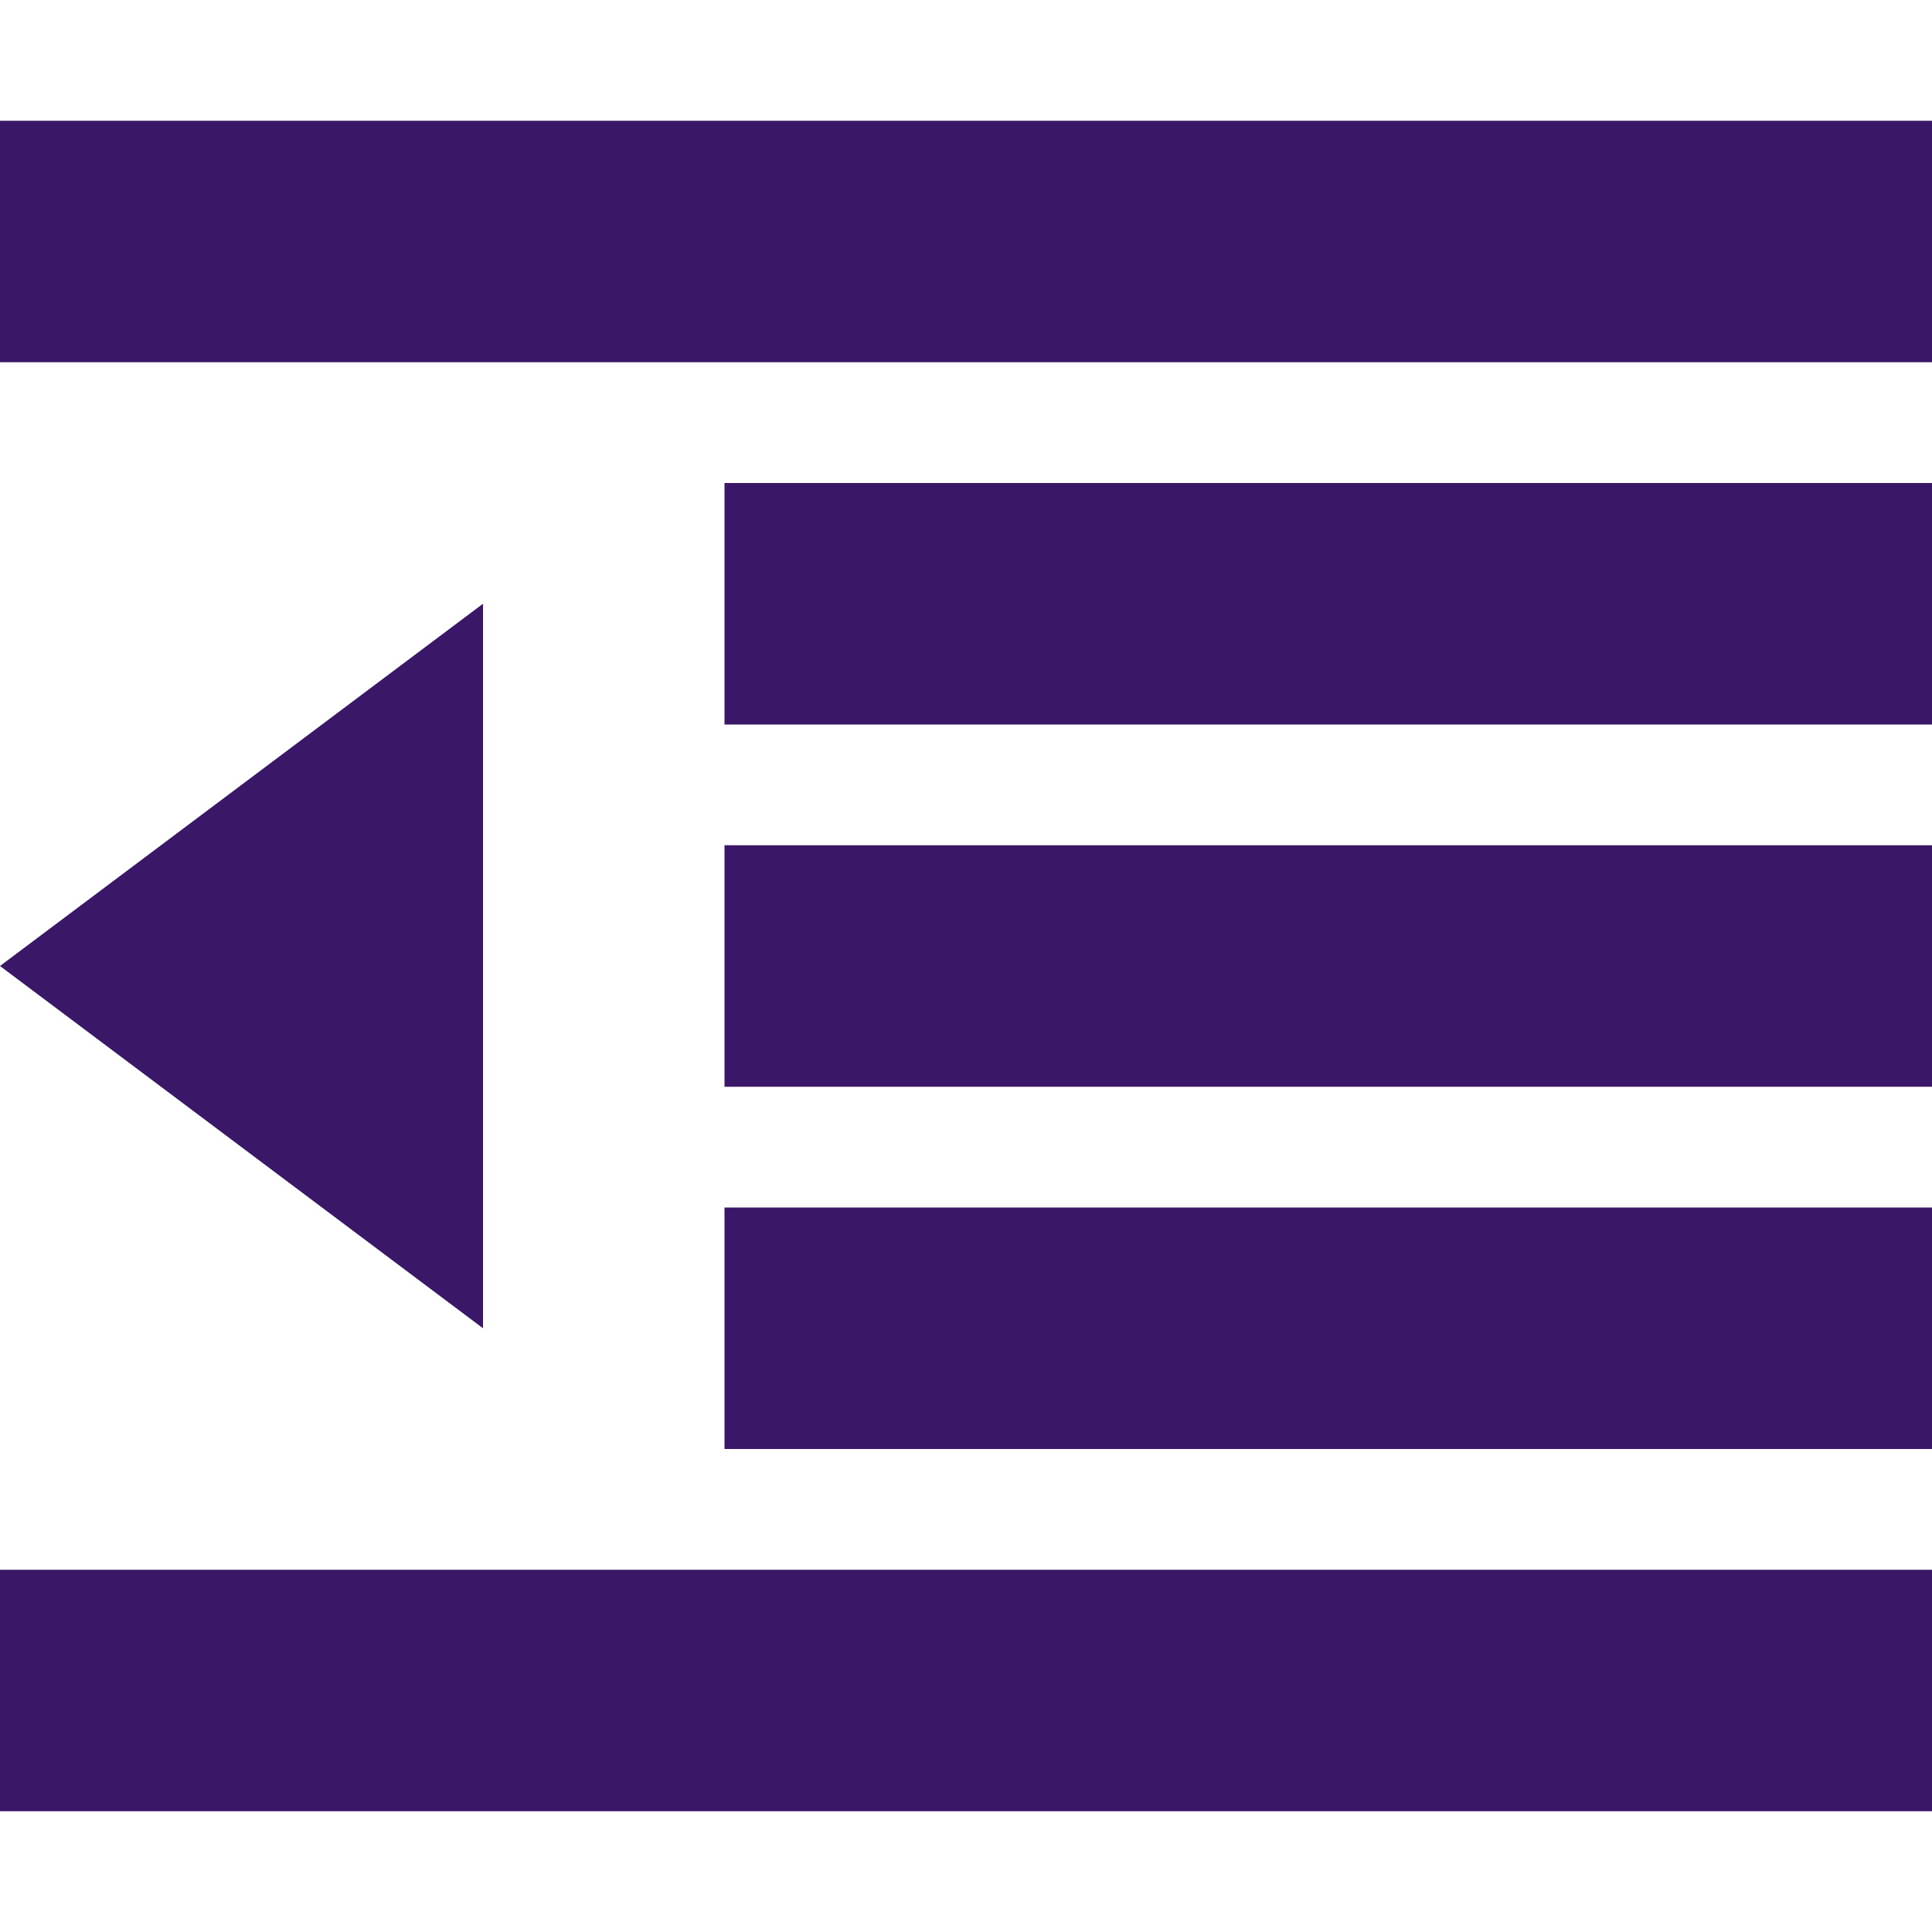
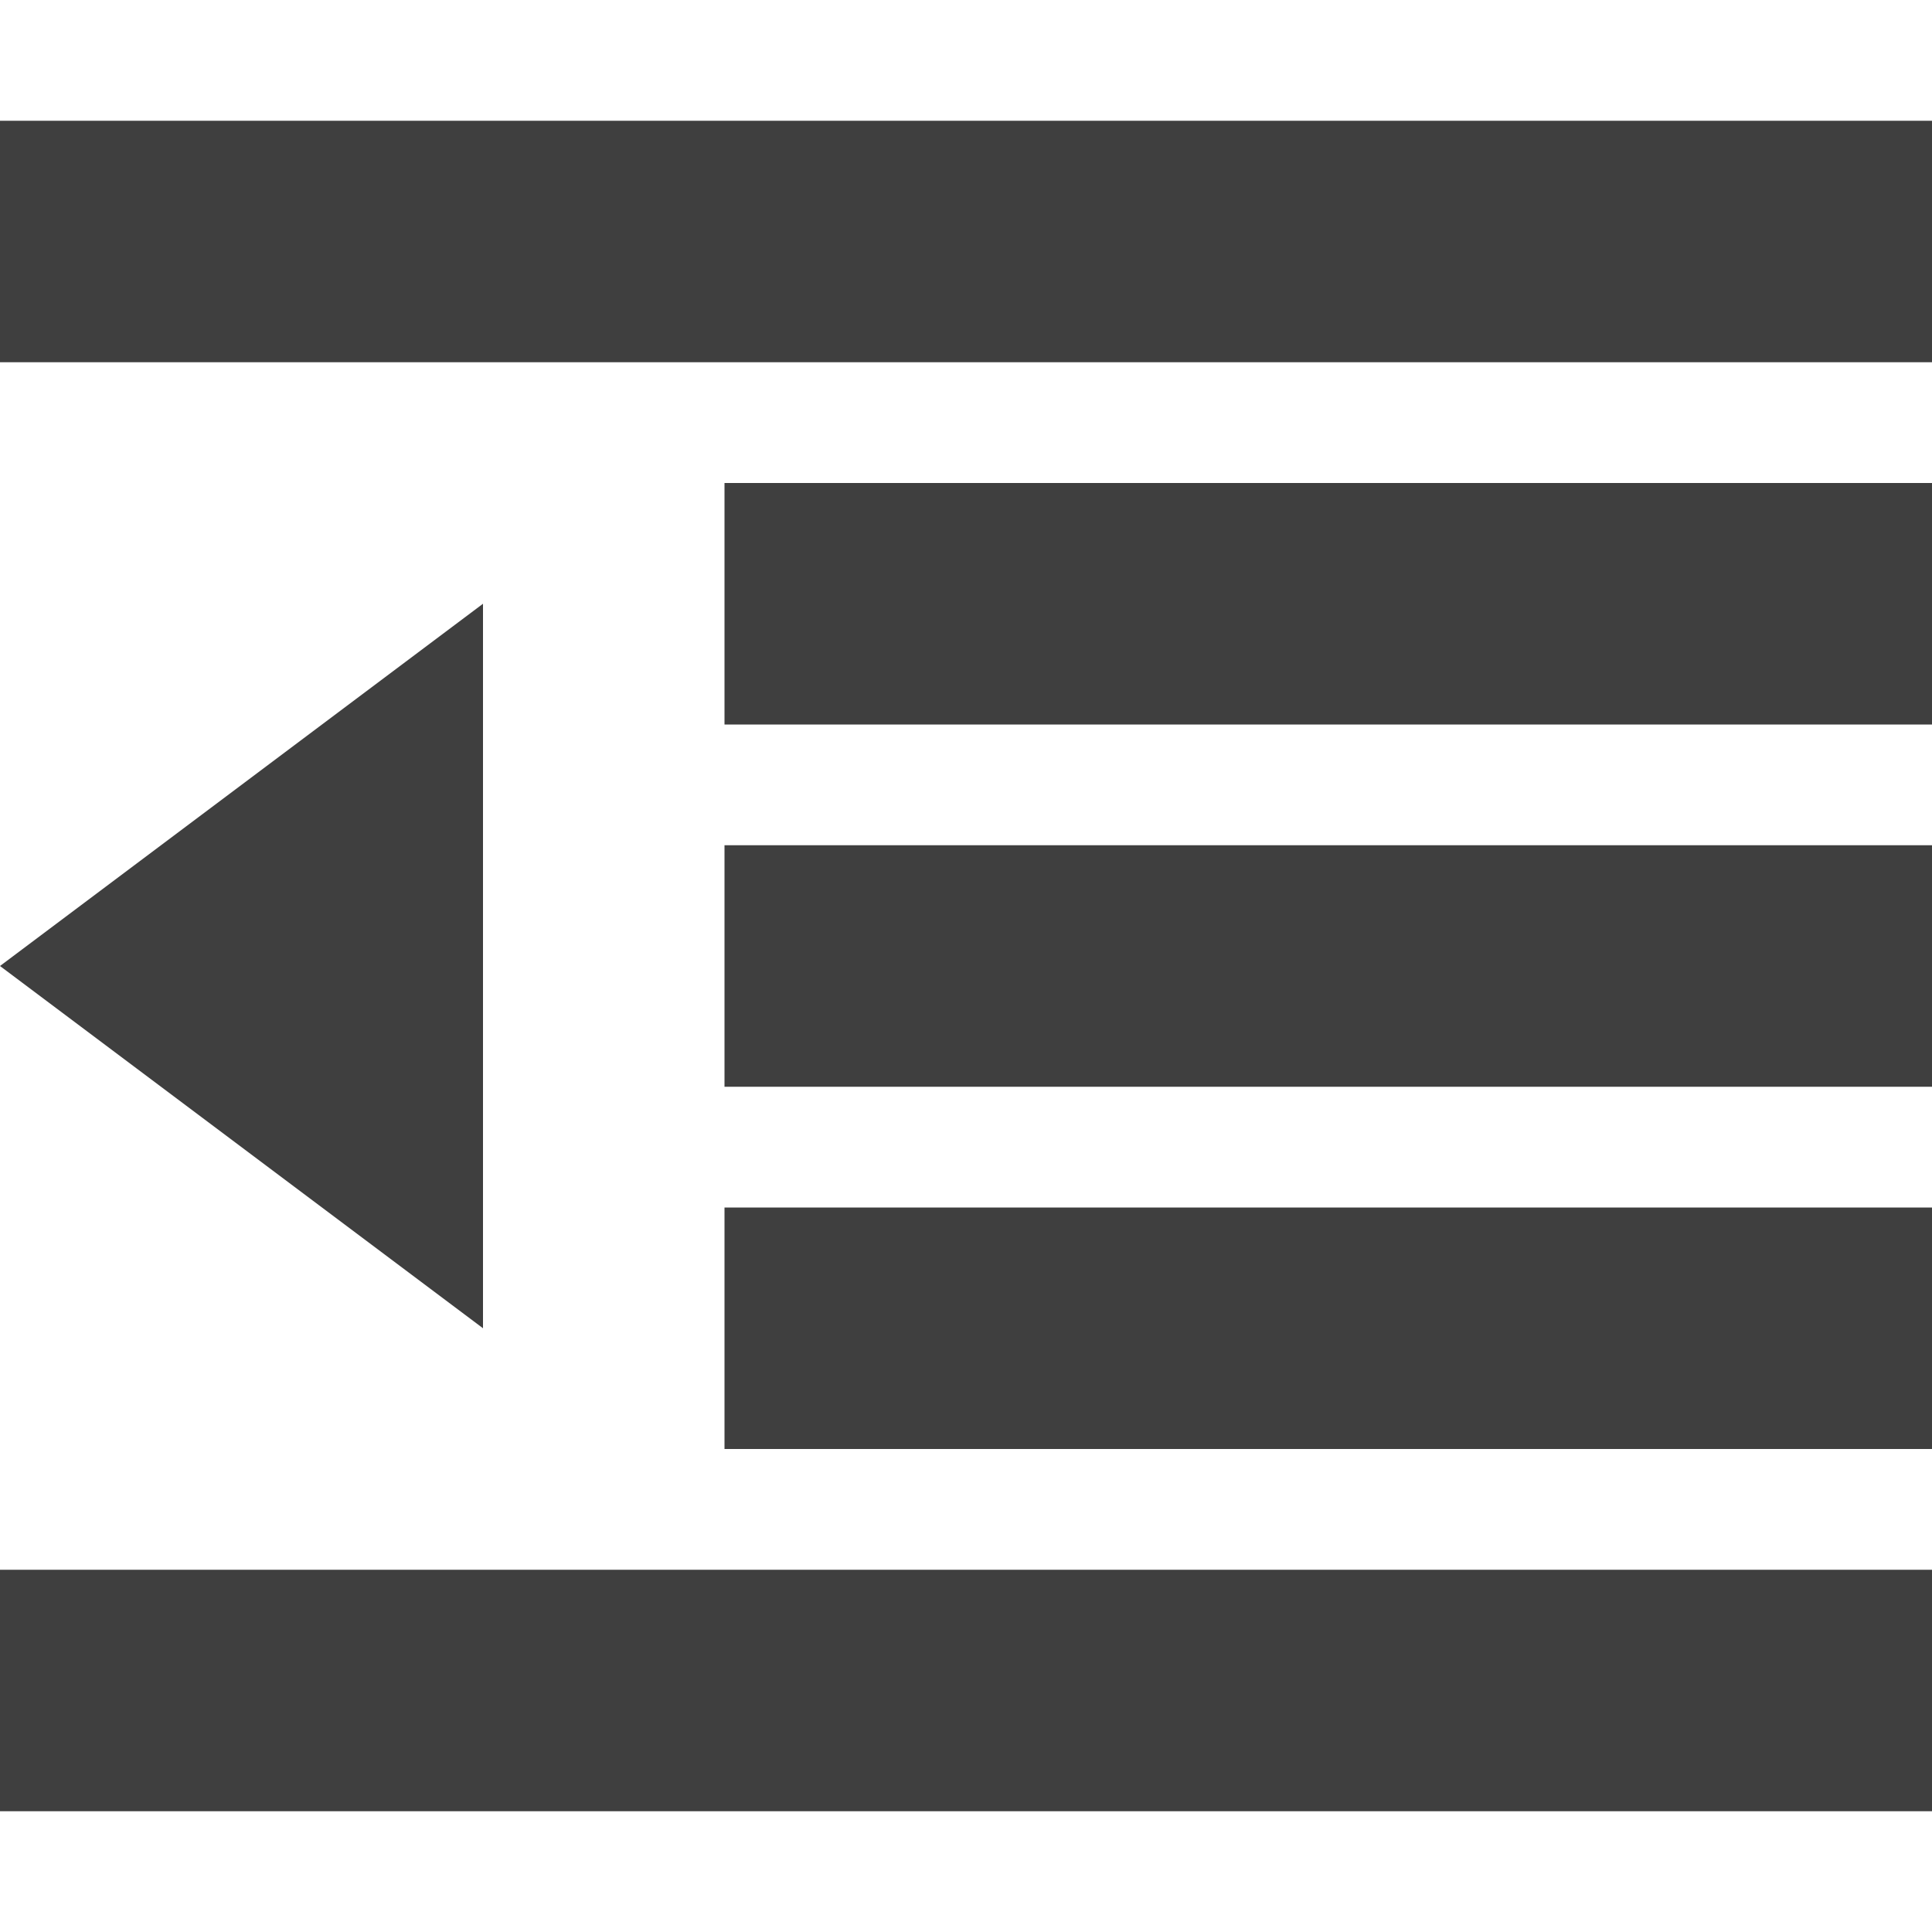
<svg xmlns="http://www.w3.org/2000/svg" width="16" height="16" viewBox="0 -1 16 16" preserveAspectRatio="xMinYMid meet" overflow="visible">
-   <path d="M0 12h16v2H0v-2zm6-3h10v2H6V9zm0-3h10v2H6V6zm0-3h10v2H6V3zm10-1V0H0v2h16zM4 4v6L0 7l4-3z" fill="#3A1867" />
+   <path d="M0 12h16v2H0v-2zm6-3h10v2H6V9zm0-3h10v2H6V6zm0-3h10v2H6V3zm10-1V0H0v2h16zM4 4v6L0 7l4-3z" fill="#3f3f3f" />
</svg>
